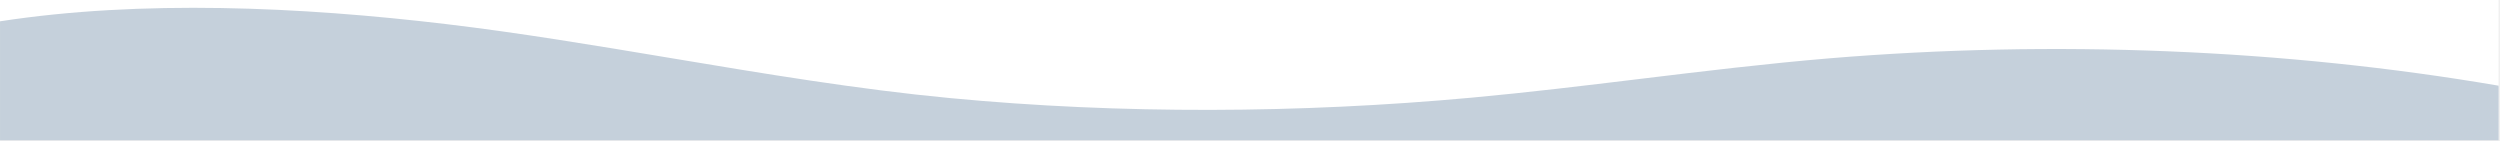
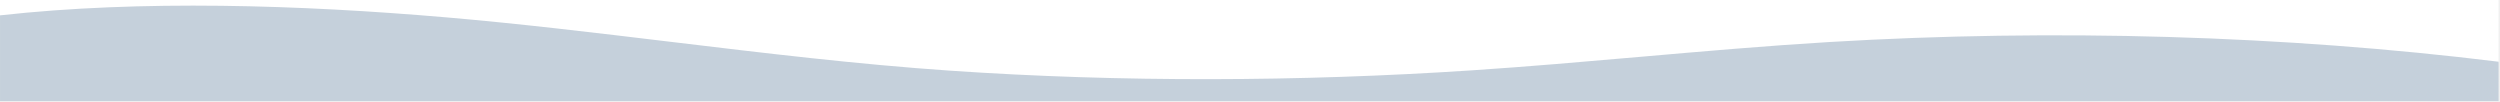
- <svg xmlns="http://www.w3.org/2000/svg" width="1729" height="97" viewBox="0 0 1729 97" fill="none">
-   <path d="M308.65 17.671C422.395 31.218 541.757 57.883 656.87 68.816C775.325 80.094 898.877 79.437 1017.52 68.563C1100.81 60.934 1181.68 48.355 1265.2 41.338C1420.4 28.445 1580.45 34.988 1728 60.257V0L-0 0V15.739C97.646 0.702 207.778 5.652 308.65 17.671Z" fill="white" />
-   <path fill-rule="evenodd" clip-rule="evenodd" d="M0.008 14.739V97H1728.01V59.258C1580.46 33.988 1420.41 27.445 1265.21 40.338C1221.05 44.049 1177.63 49.314 1134.2 54.58C1095.49 59.273 1056.78 63.968 1017.53 67.563C898.885 78.437 775.333 79.094 656.878 67.817C593.306 61.779 528.438 50.943 463.937 40.168C411.641 31.432 359.587 22.737 308.658 16.671C207.786 4.652 97.654 -0.297 0.008 14.739Z" fill="#C5D0DB" />
+ <svg xmlns="http://www.w3.org/2000/svg" width="2400" height="97" viewBox="0 0 2400 97" fill="none">
+   <g clip-path="url(#clip0_1_7)">
+     <path d="M428.433 17.671C586.321 31.218 752.005 57.883 911.792 68.816C1076.22 80.094 1247.72 79.437 1412.41 68.563C1528.02 60.934 1640.27 48.355 1756.21 41.338C1971.64 28.445 2193.8 34.988 2398.61 60.257V0H-0V15.739C135.541 0.702 288.414 5.652 428.433 17.671Z" fill="white" />
+     <path fill-rule="evenodd" clip-rule="evenodd" d="M0.011 14.739V97H2398.63V59.258C2193.81 33.988 1971.65 27.445 1756.22 40.338C1694.92 44.049 1634.65 49.314 1574.37 54.58C1520.63 59.273 1466.9 63.968 1412.42 67.563C1247.73 78.437 1076.23 79.094 911.803 67.817C823.559 61.779 733.517 50.943 643.984 40.168C571.393 31.432 499.137 22.737 428.444 16.671C288.425 4.652 135.553 -0.297 0.011 14.739Z" fill="#C5D0DB" />
+   </g>
+   <defs>
+     <clipPath id="clip0_1_7">
+       <rect width="2400" height="97" fill="white" />
+     </clipPath>
+   </defs>
</svg>
